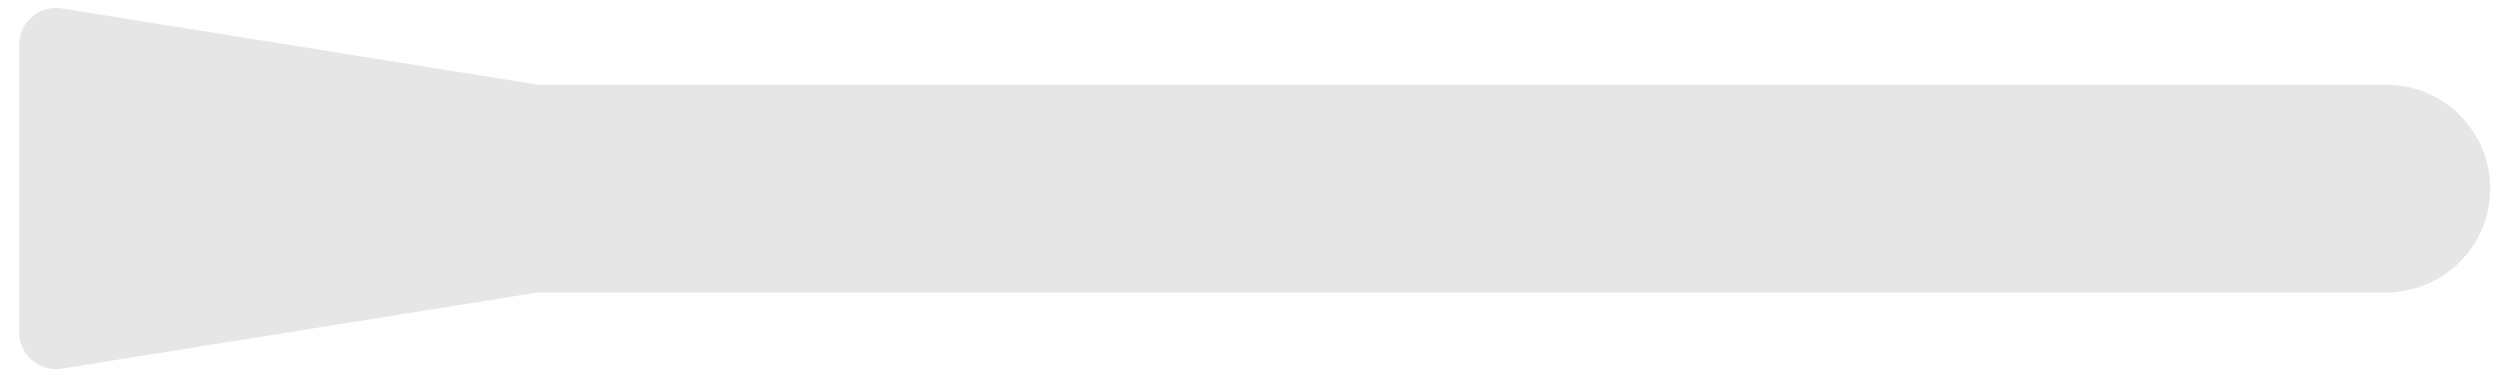
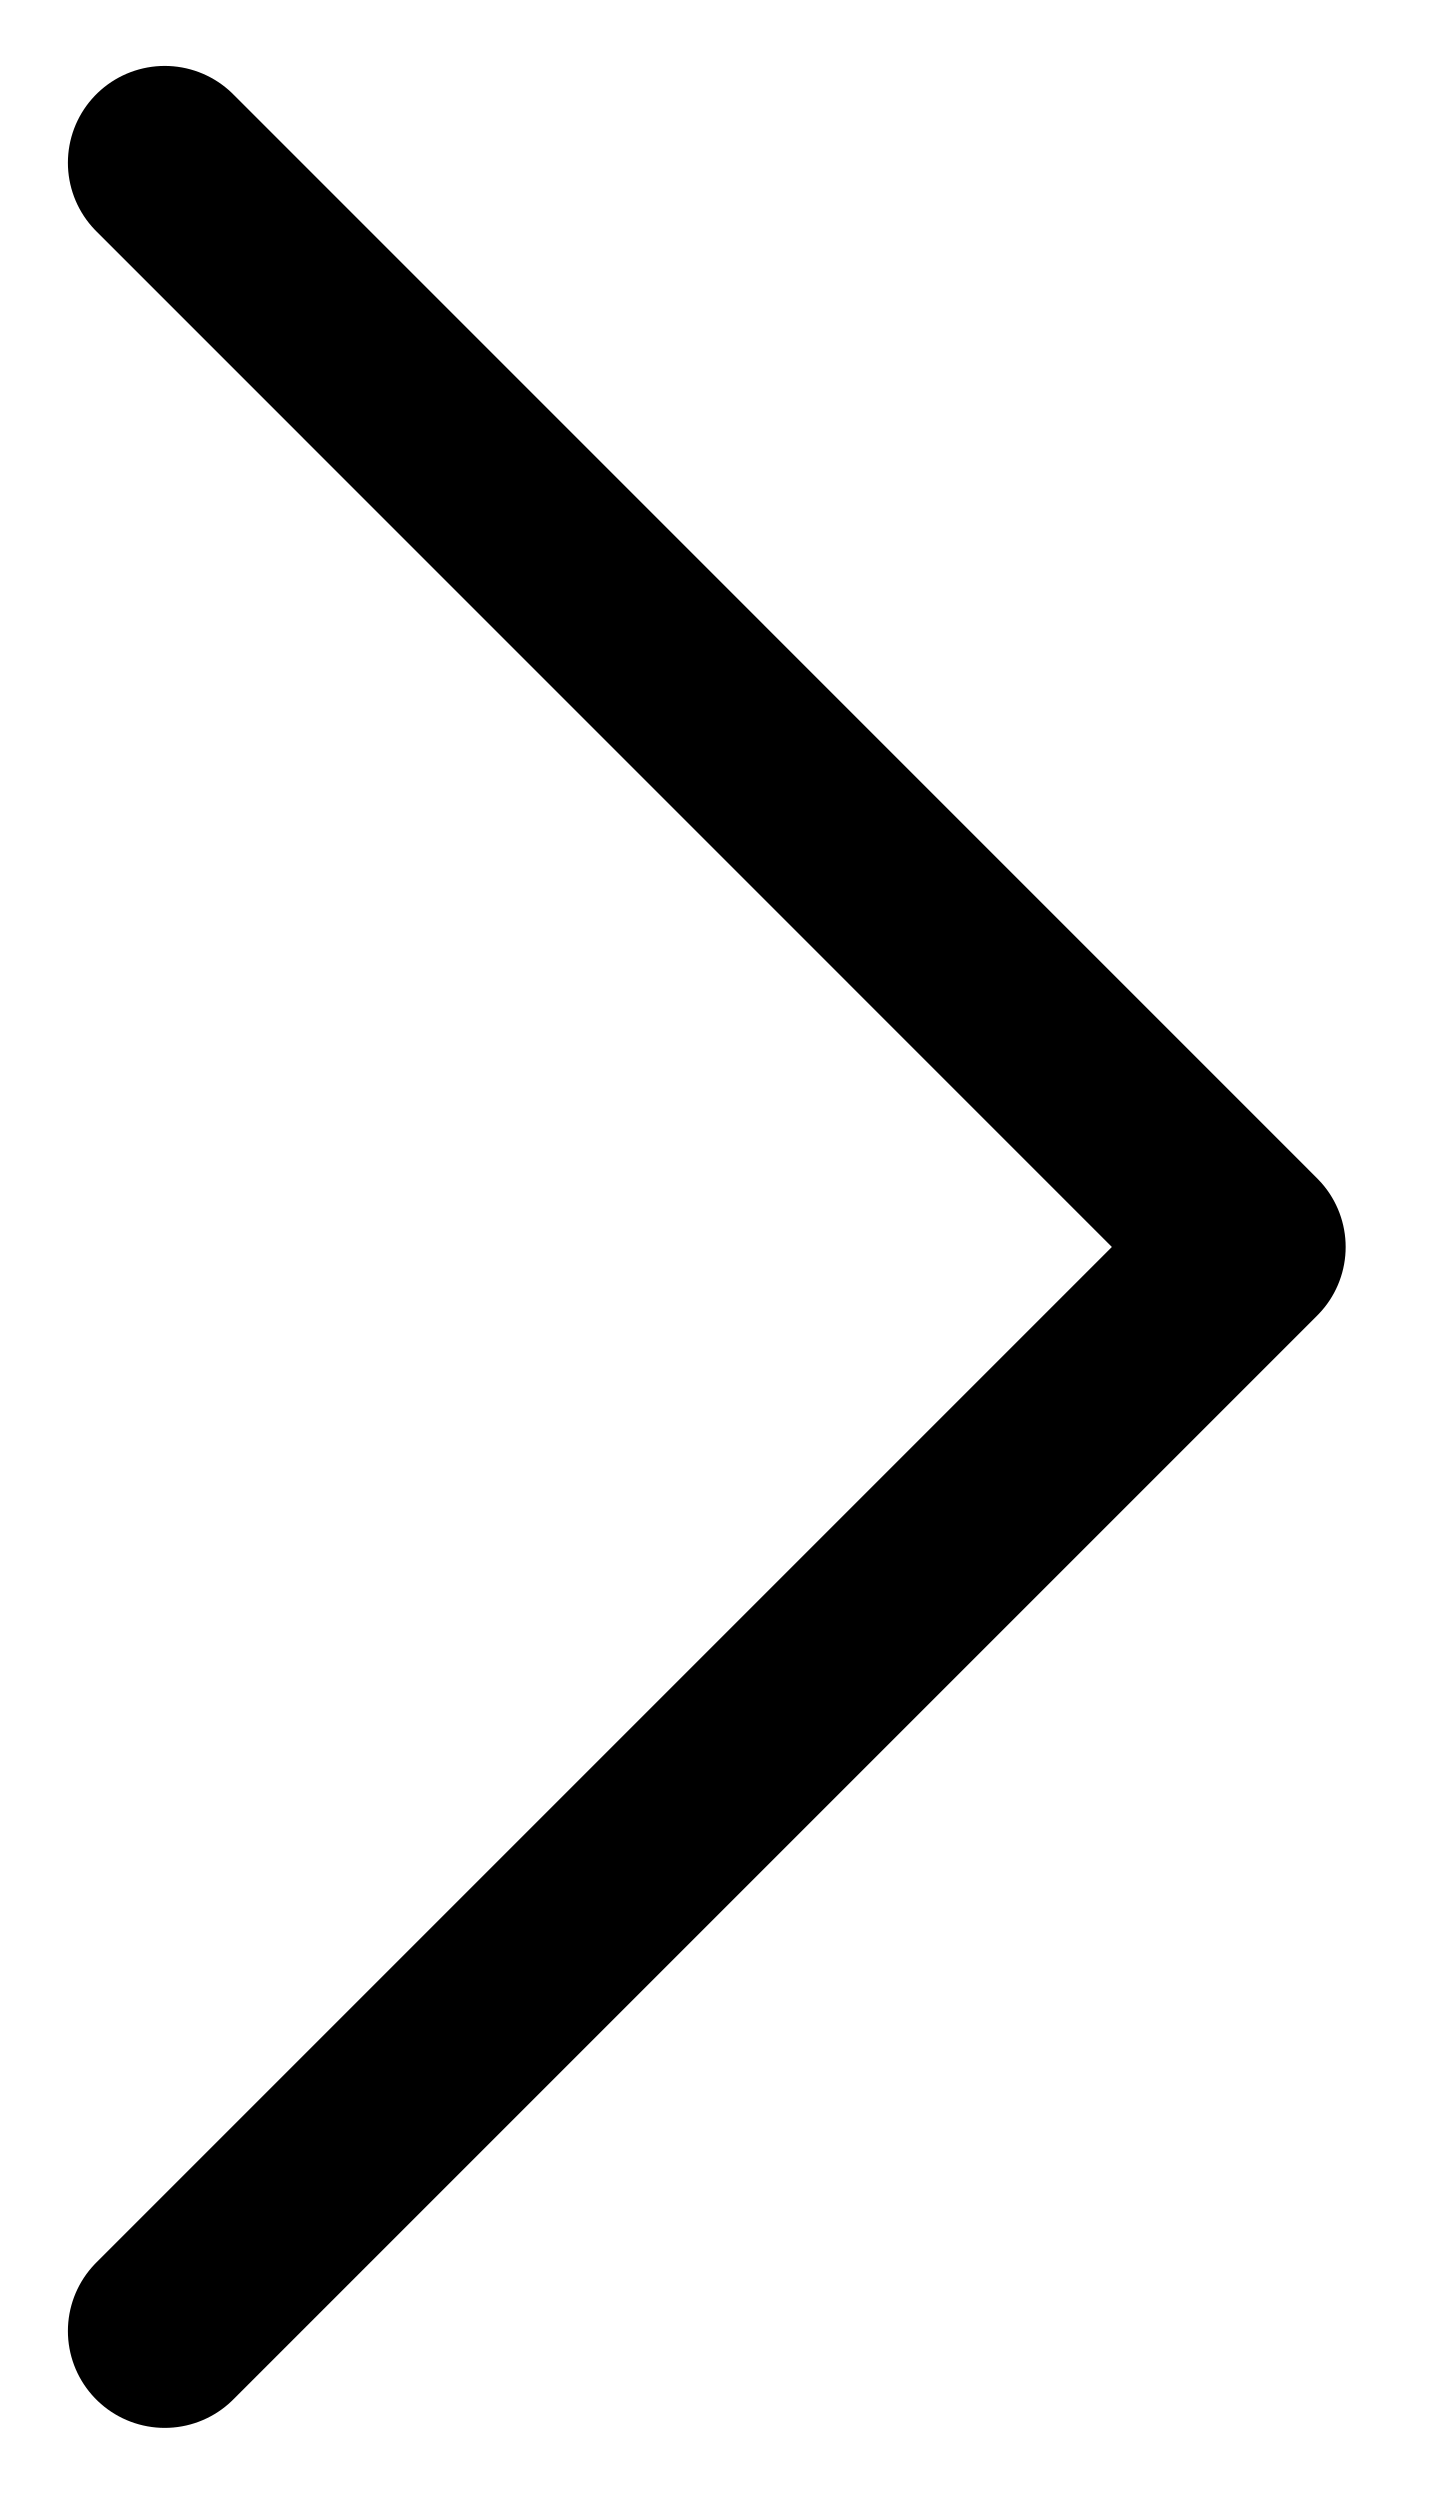
- <svg xmlns="http://www.w3.org/2000/svg" fill="none" height="17" viewBox="0 0 110 17" width="110">
-   <path d="m2.719.373c-.984-.157-1.875.602-1.875 1.599l-0 12.648c0 .996.891 1.756 1.875 1.599l20.839-3.334c.085-.013.17-.02.256-.02h81.186c2.523 0 4.569-2.045 4.569-4.568 0-2.523-2.046-4.568-4.569-4.568h-81.186c-.086 0-.171-.007-.256-.02z" fill="#e6e6e6" />
+ <svg xmlns="http://www.w3.org/2000/svg" width="11" height="19" viewBox="0 0 11 19" fill="none">
+   <path d="M1.252 1.237L9.491 9.477L1.252 17.716" stroke="black" stroke-width="1.472" stroke-linecap="round" stroke-linejoin="round" />
</svg>
